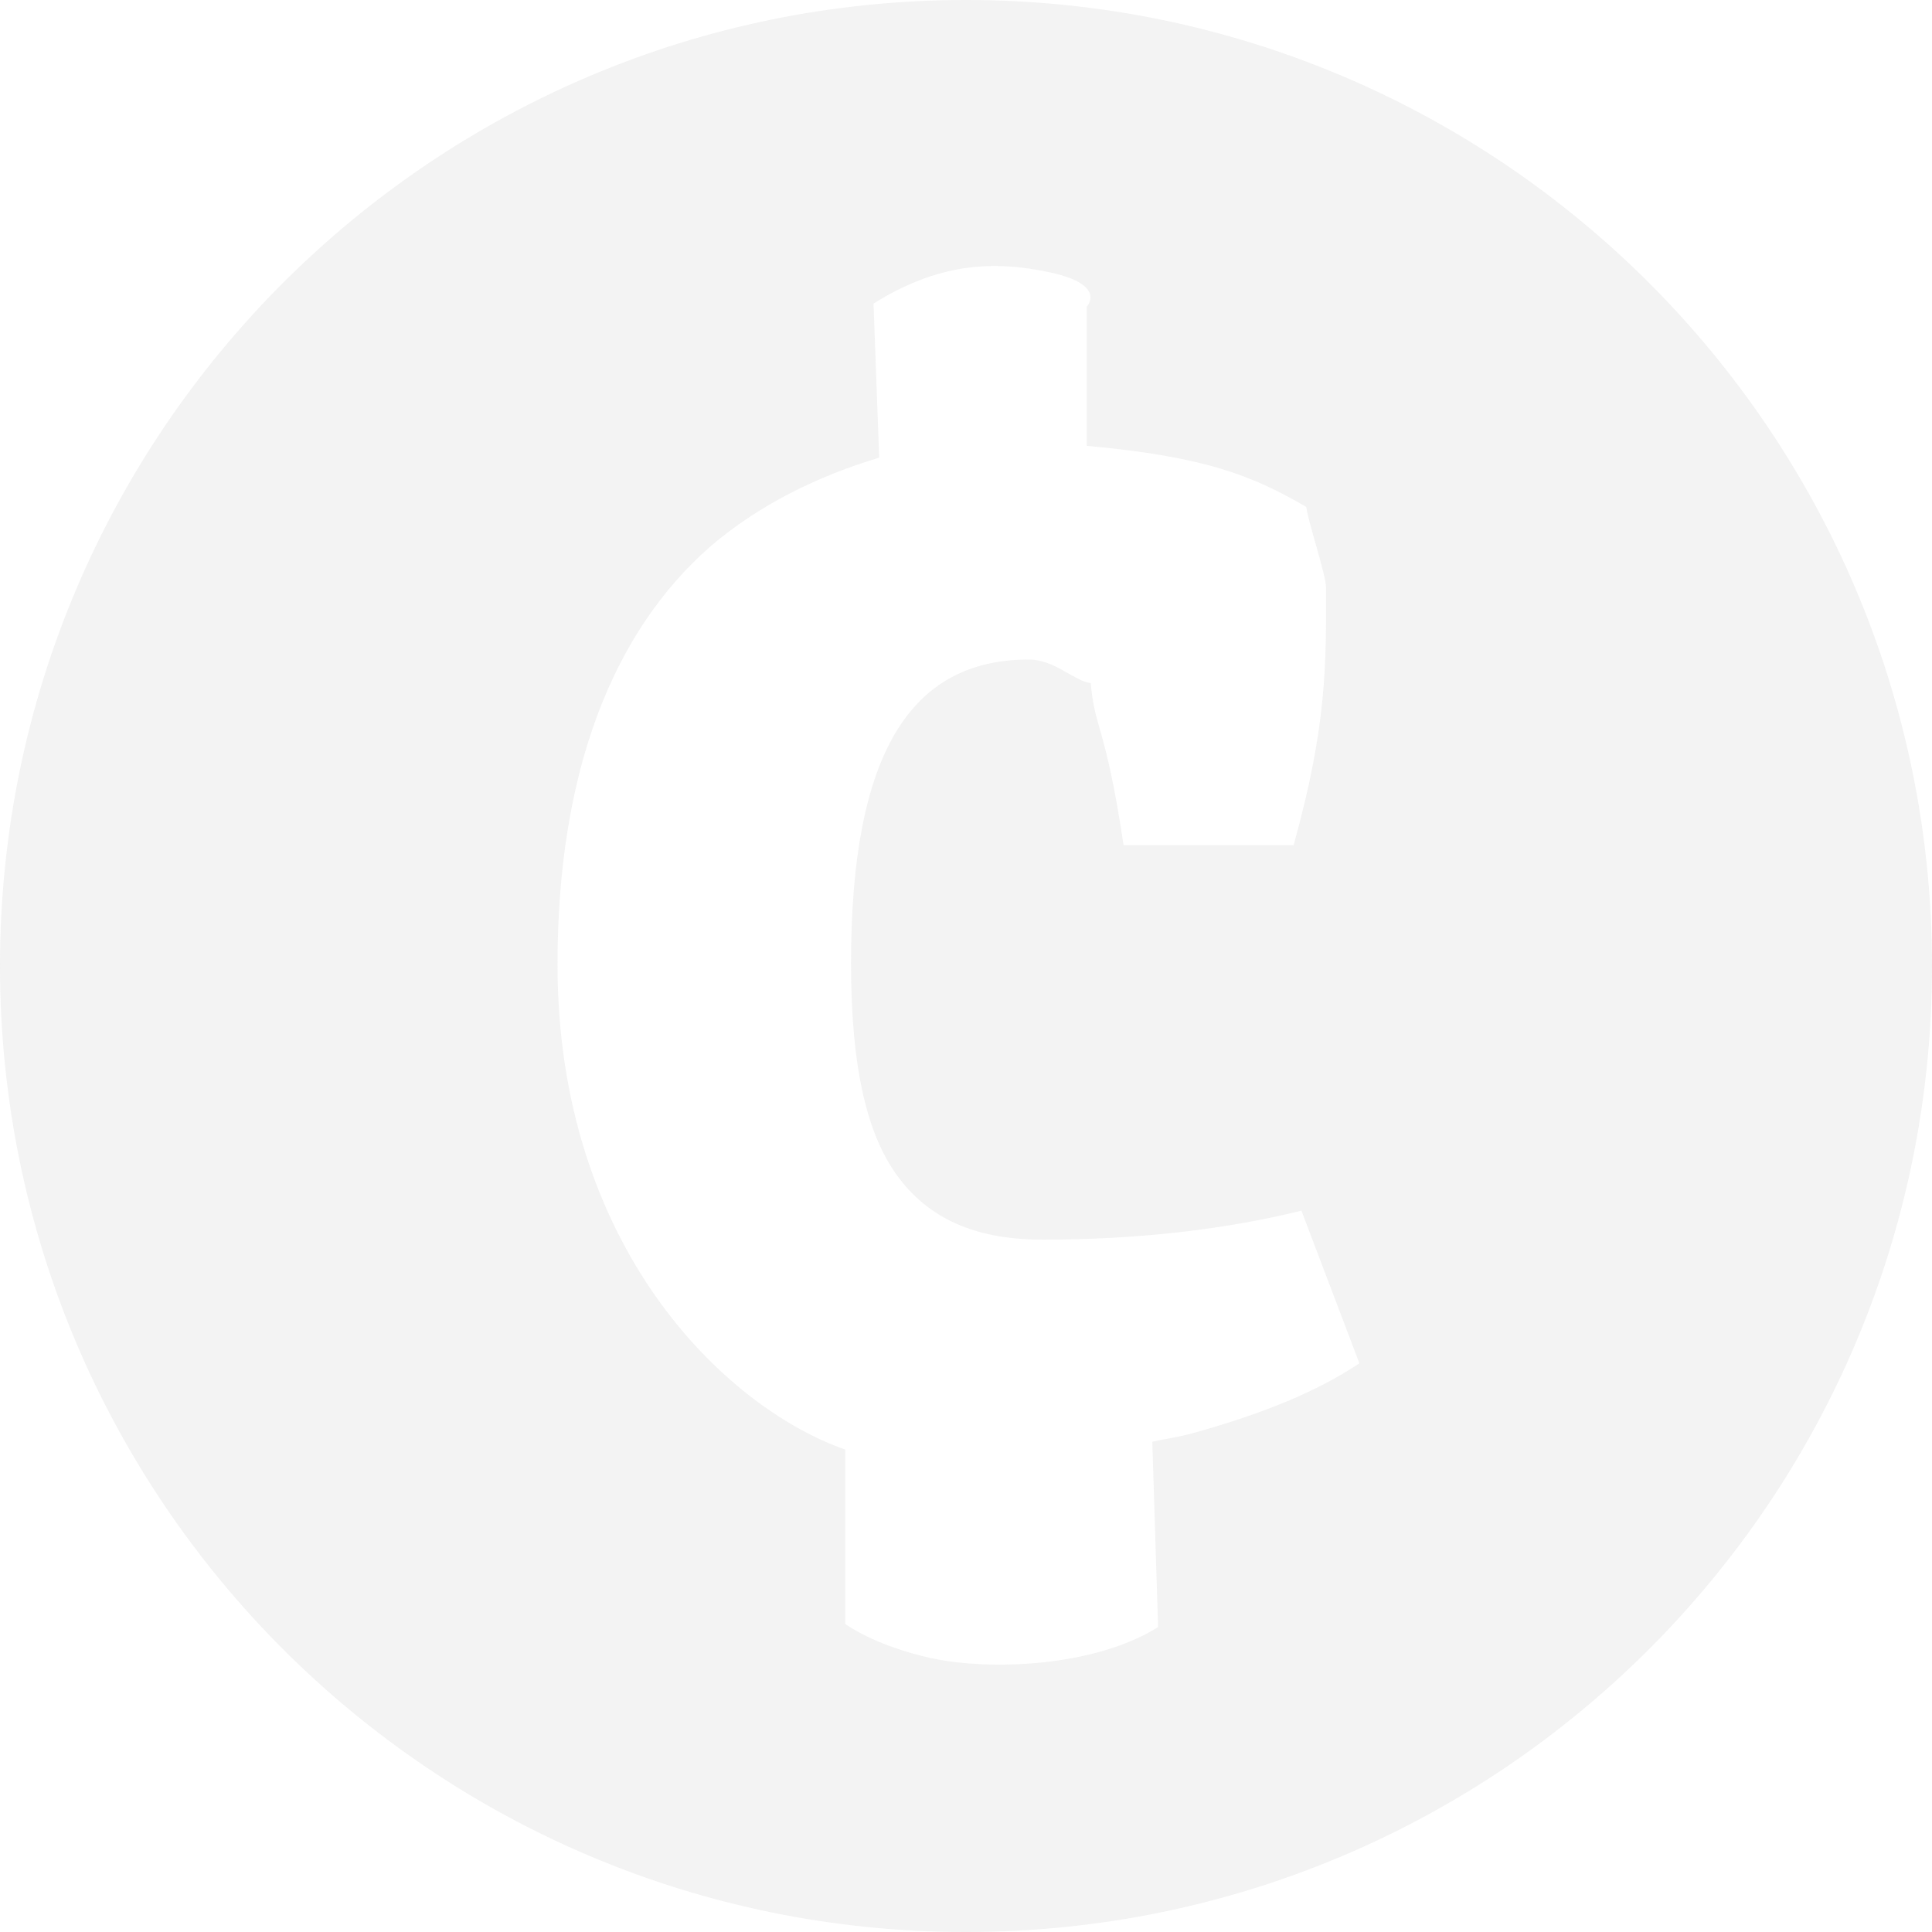
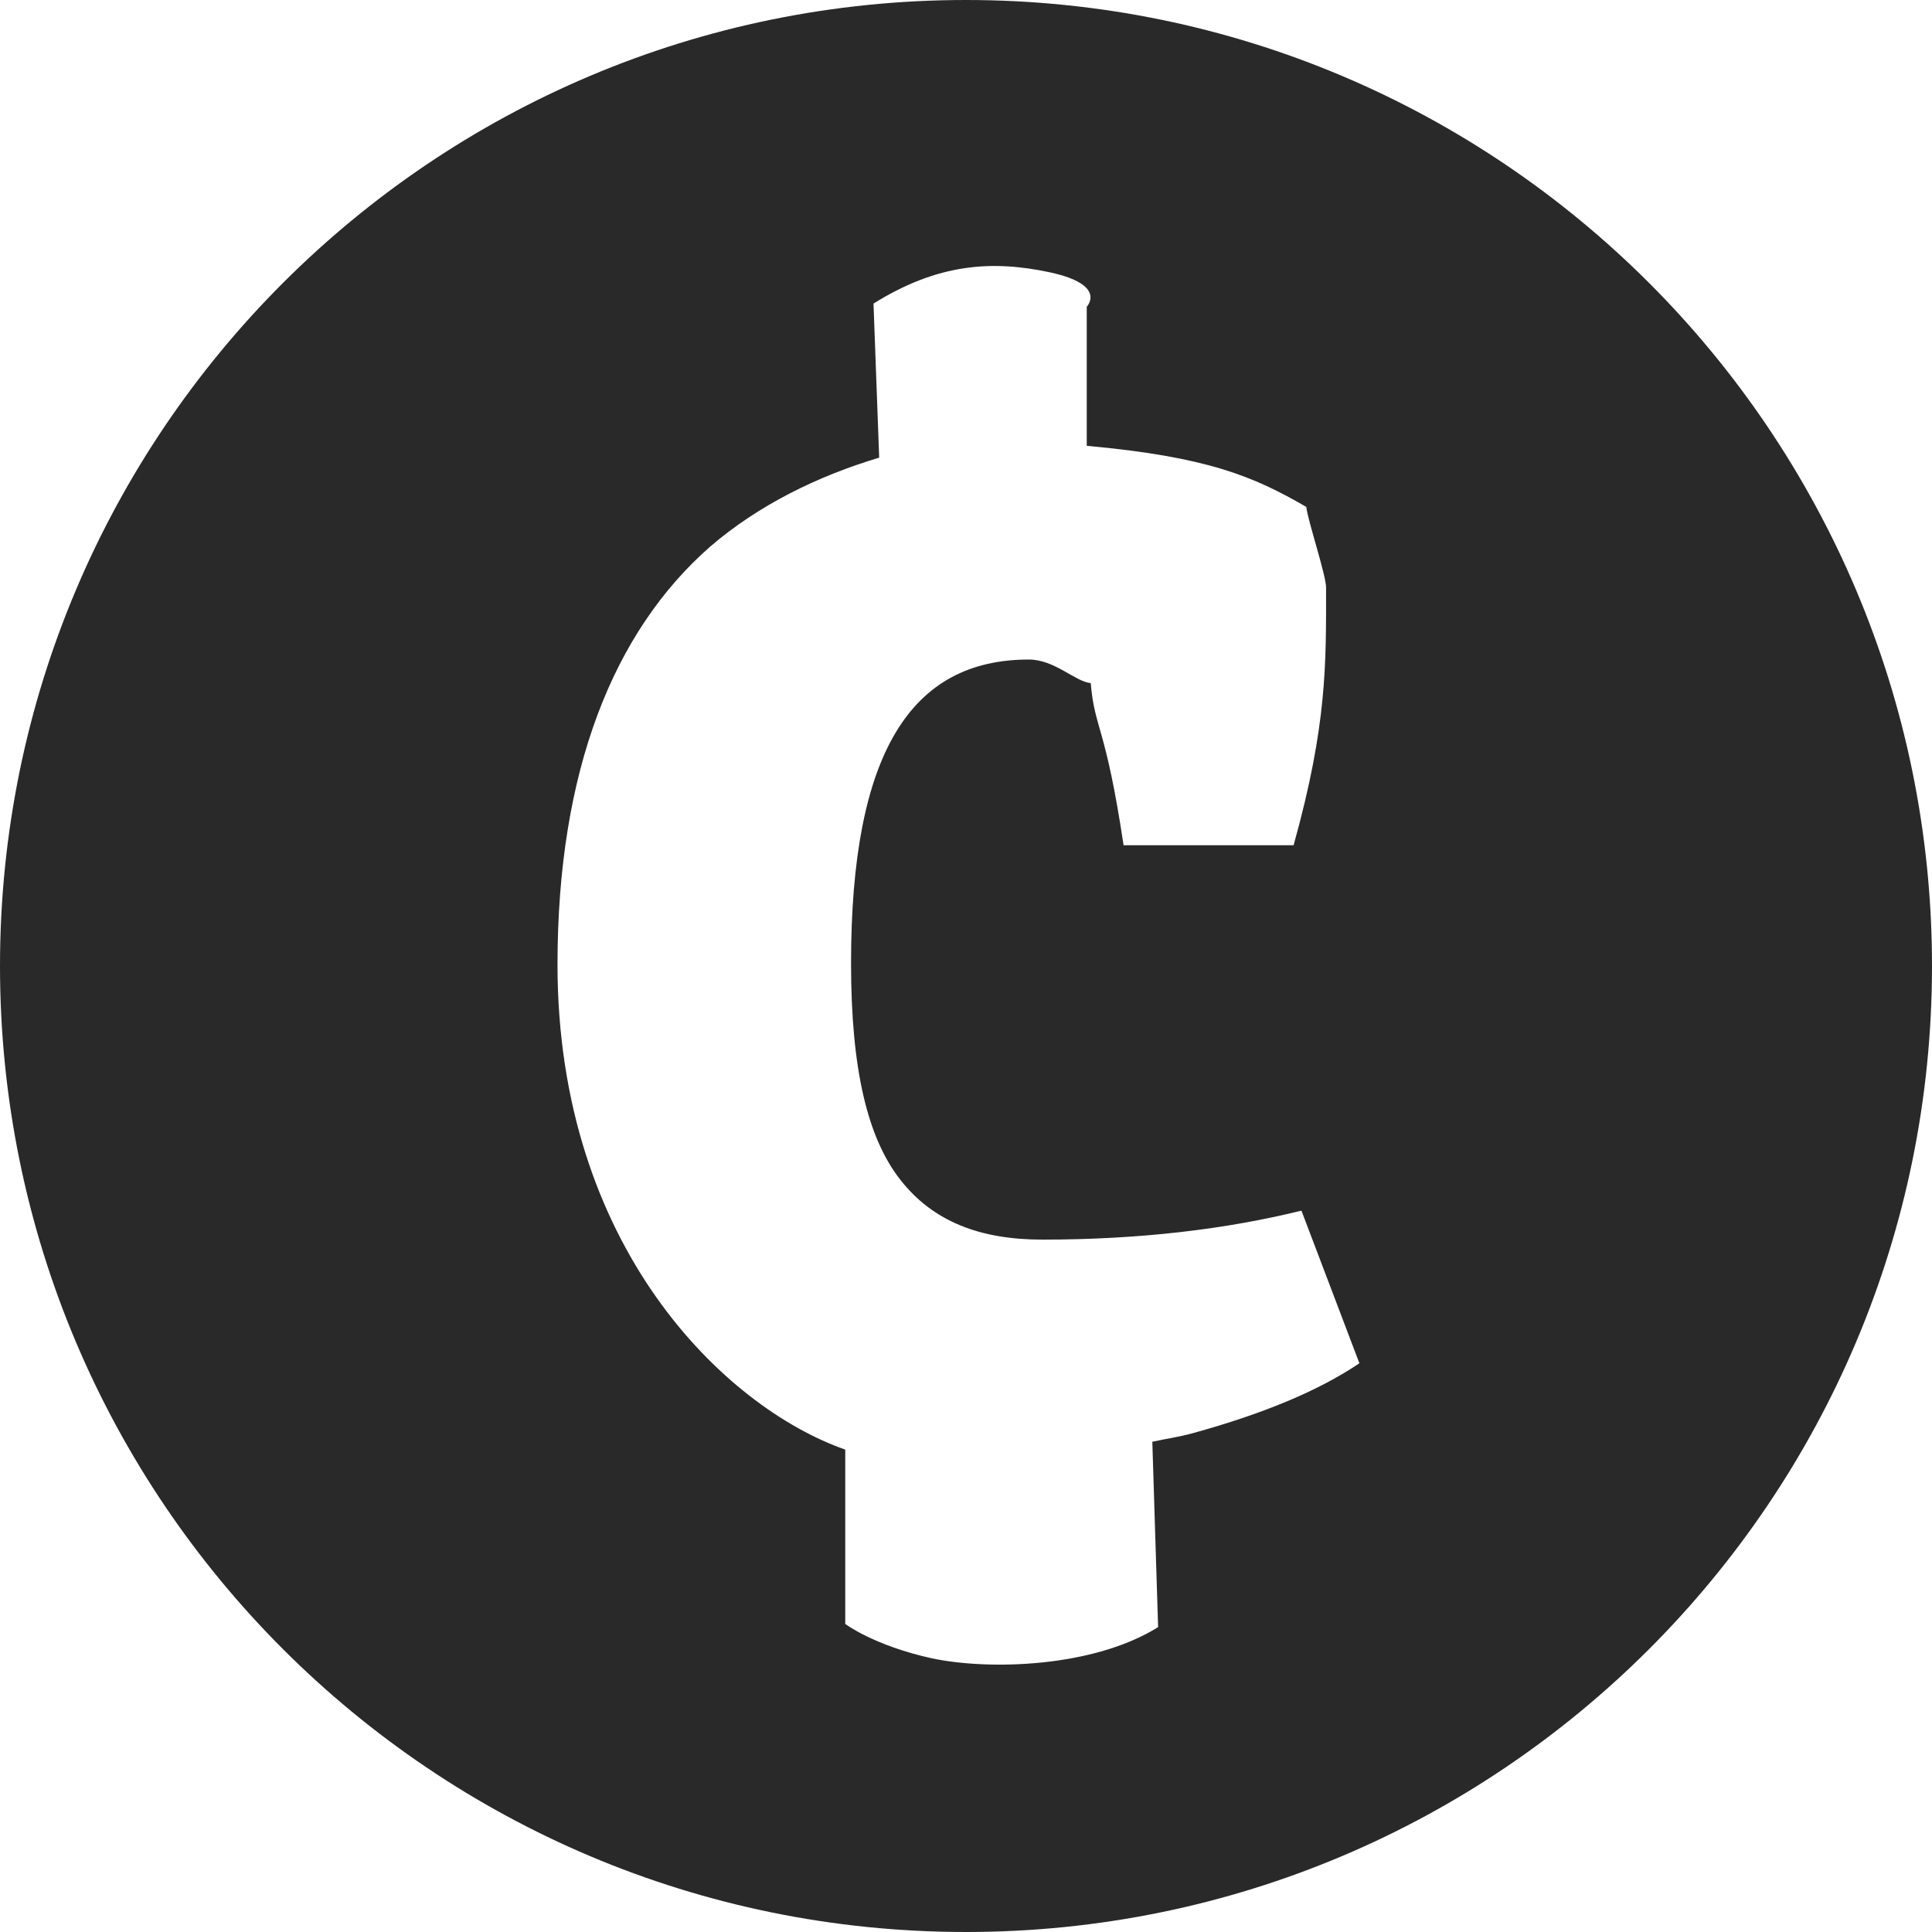
<svg xmlns="http://www.w3.org/2000/svg" version="1.1" x="0" y="0" viewBox="0 0 16 16" overflow="visible" enable-background="new 0 0 16 16" xml:space="preserve">
-   <path id="watermark" style="opacity:.1; fill:gray" d="M8,0C3.582,0,0,3.582,0,8c0,4.419,3.582,8,8,8c4.419,0,8-3.581,8-8C16,3.582,12.419,0,8,0z M9.882,11.868   C9.768,11.9,9.656,11.915,9.543,11.94l0.048,1.535c-0.534,0.334-1.397,0.36-1.876,0.258C7.238,13.628,7,13.449,7,13.449v-1.444   c-1-0.35-2.383-1.682-2.383-4.017c0-1.604,0.462-2.757,1.263-3.46C6.284,4.18,6.777,3.941,7.281,3.79L7.234,2.514   C7.769,2.18,8.219,2.153,8.698,2.256C9.174,2.36,9,2.54,9,2.54v1.152c1,0.091,1.383,0.254,1.818,0.506   c0.012,0.11,0.164,0.567,0.164,0.667c0,0.627,0.01,1.135-0.269,2.135H9.305C9.155,6,9.065,6.041,9.033,5.657   C8.905,5.646,8.735,5.462,8.521,5.462c-0.982,0-1.473,0.78-1.473,2.515c0,0.88,0.137,1.448,0.408,1.793   c0.271,0.348,0.664,0.496,1.176,0.496c0.811,0,1.526-0.087,2.146-0.24l0.48,1.264C10.917,11.52,10.457,11.709,9.882,11.868z" />
+   <path id="watermark" style="opacity:1; fill:#2A2929" d="M8,0C3.582,0,0,3.582,0,8c0,4.419,3.582,8,8,8c4.419,0,8-3.581,8-8C16,3.582,12.419,0,8,0z M9.882,11.868   C9.768,11.9,9.656,11.915,9.543,11.94l0.048,1.535c-0.534,0.334-1.397,0.36-1.876,0.258C7.238,13.628,7,13.449,7,13.449v-1.444   c-1-0.35-2.383-1.682-2.383-4.017c0-1.604,0.462-2.757,1.263-3.46C6.284,4.18,6.777,3.941,7.281,3.79L7.234,2.514   C7.769,2.18,8.219,2.153,8.698,2.256C9.174,2.36,9,2.54,9,2.54v1.152c1,0.091,1.383,0.254,1.818,0.506   c0.012,0.11,0.164,0.567,0.164,0.667c0,0.627,0.01,1.135-0.269,2.135H9.305C9.155,6,9.065,6.041,9.033,5.657   C8.905,5.646,8.735,5.462,8.521,5.462c-0.982,0-1.473,0.78-1.473,2.515c0,0.88,0.137,1.448,0.408,1.793   c0.271,0.348,0.664,0.496,1.176,0.496c0.811,0,1.526-0.087,2.146-0.24l0.48,1.264C10.917,11.52,10.457,11.709,9.882,11.868z" />
</svg>
